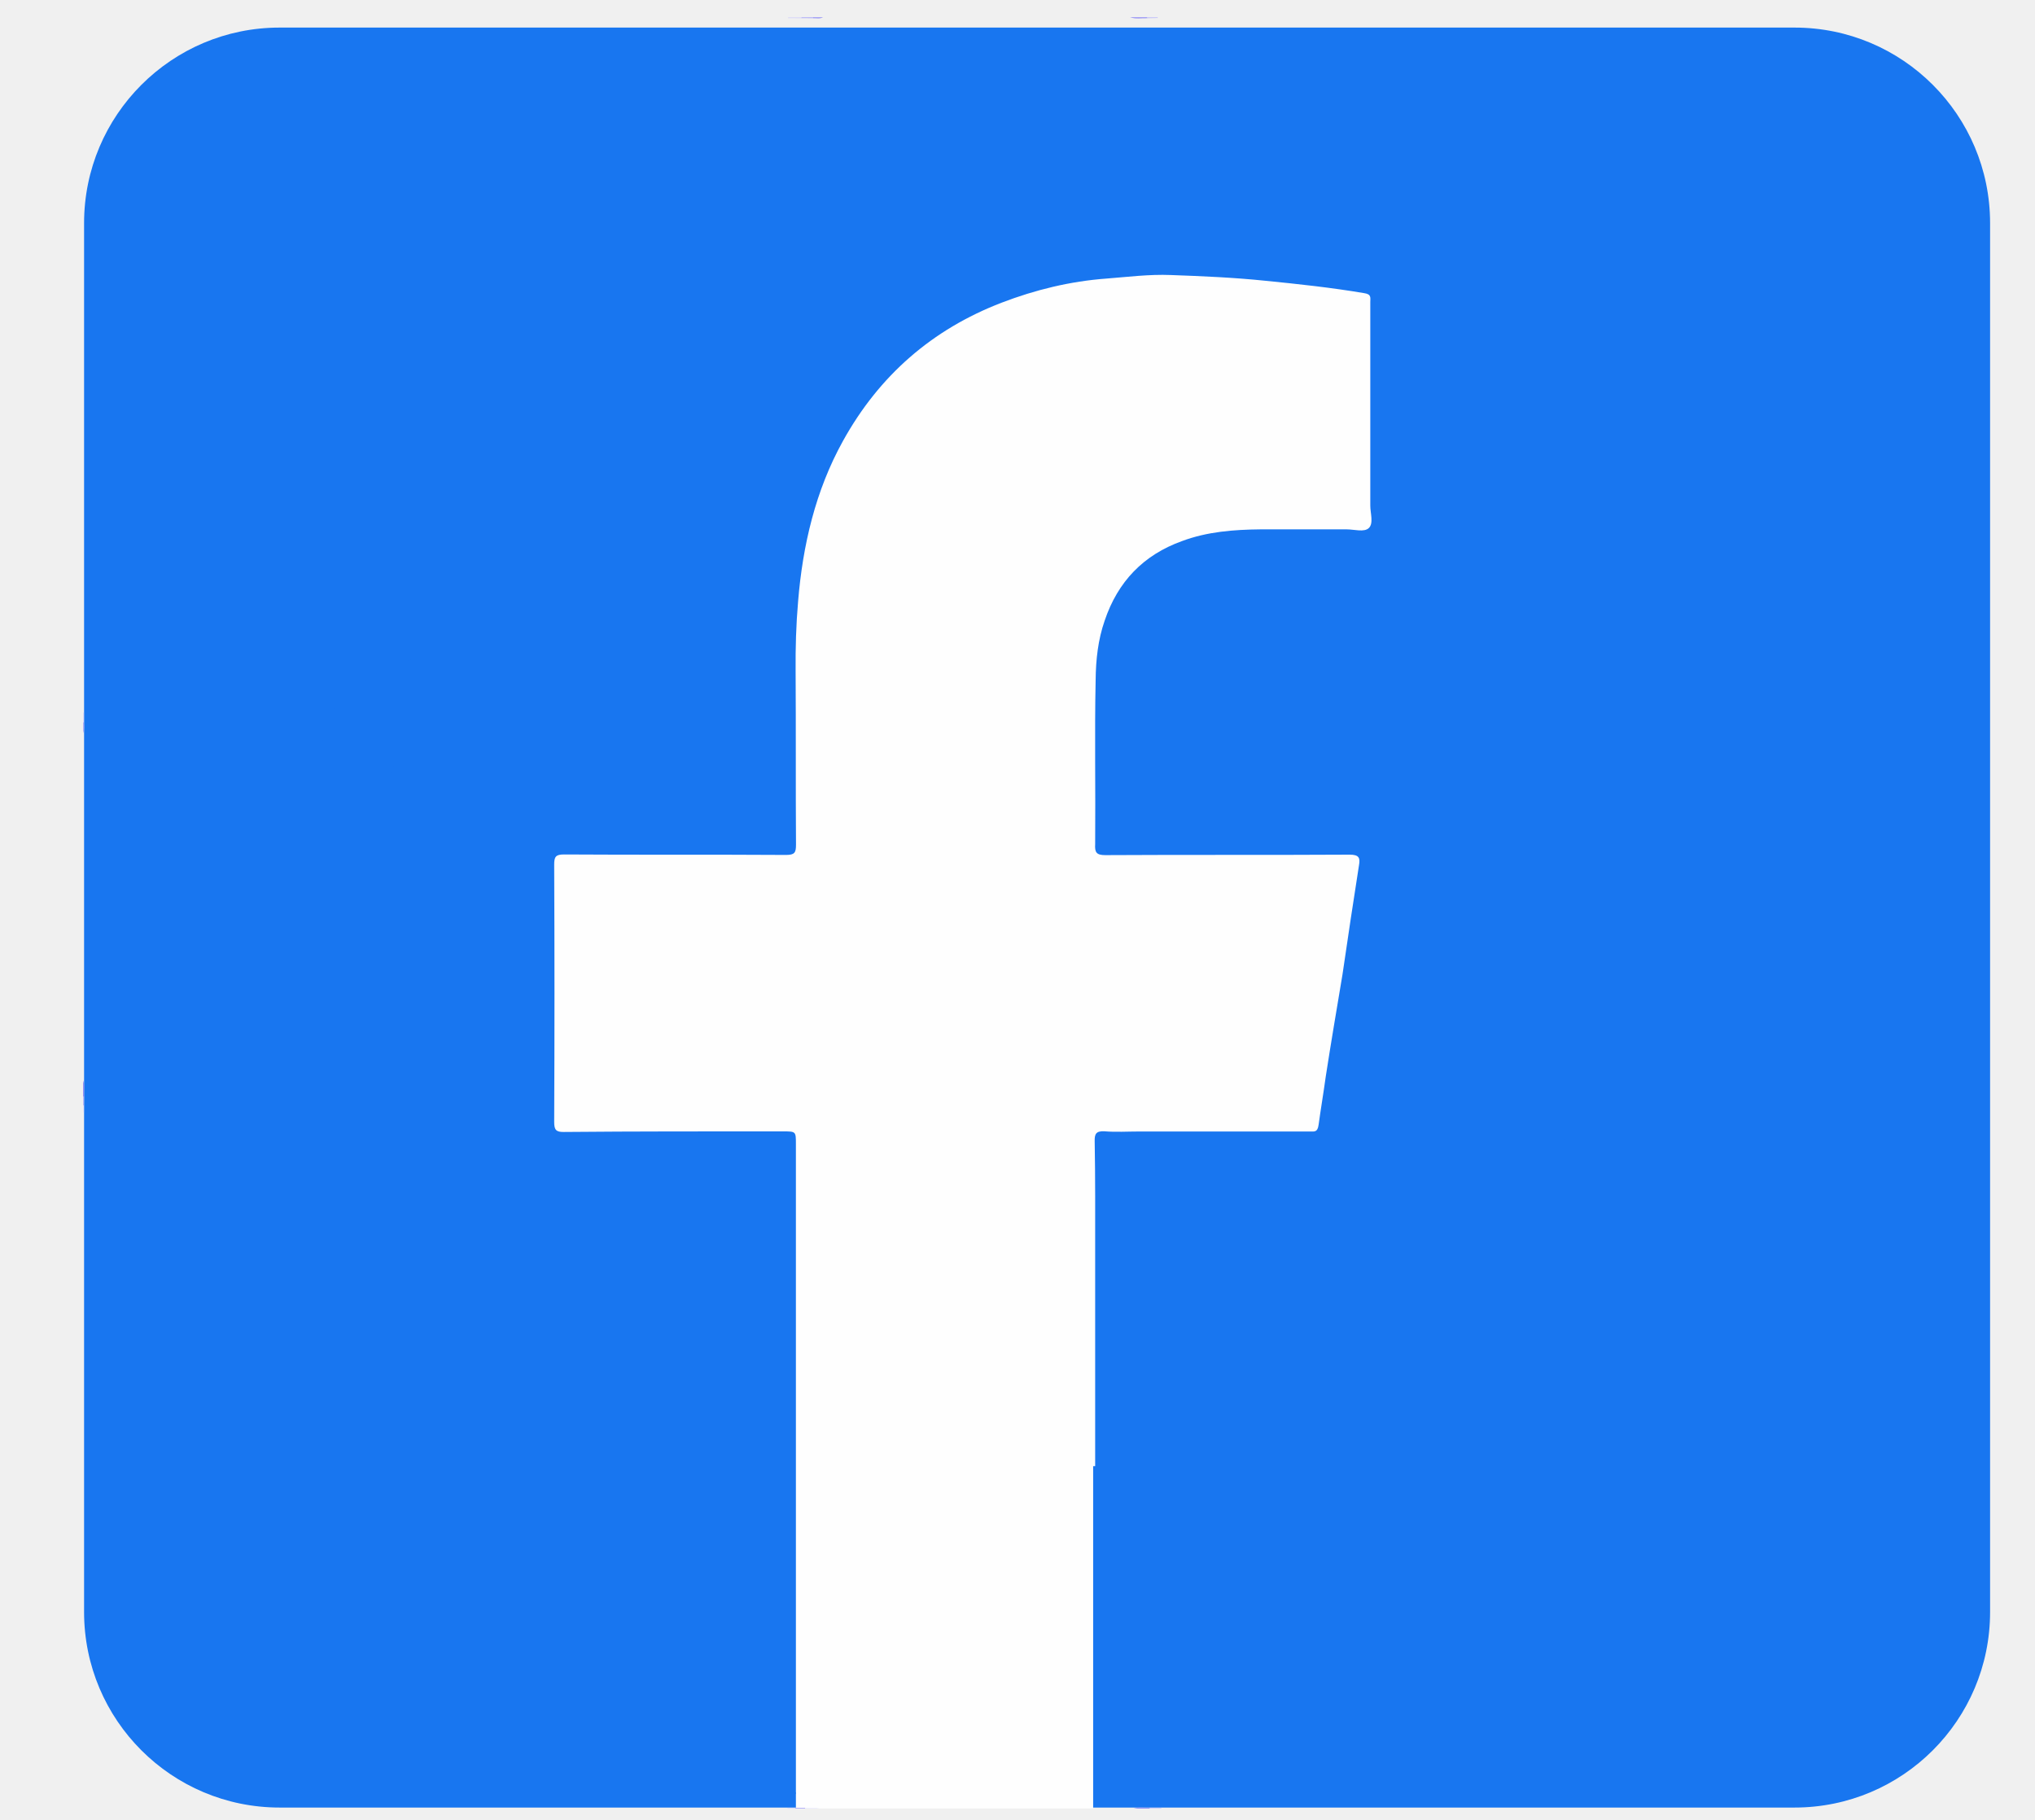
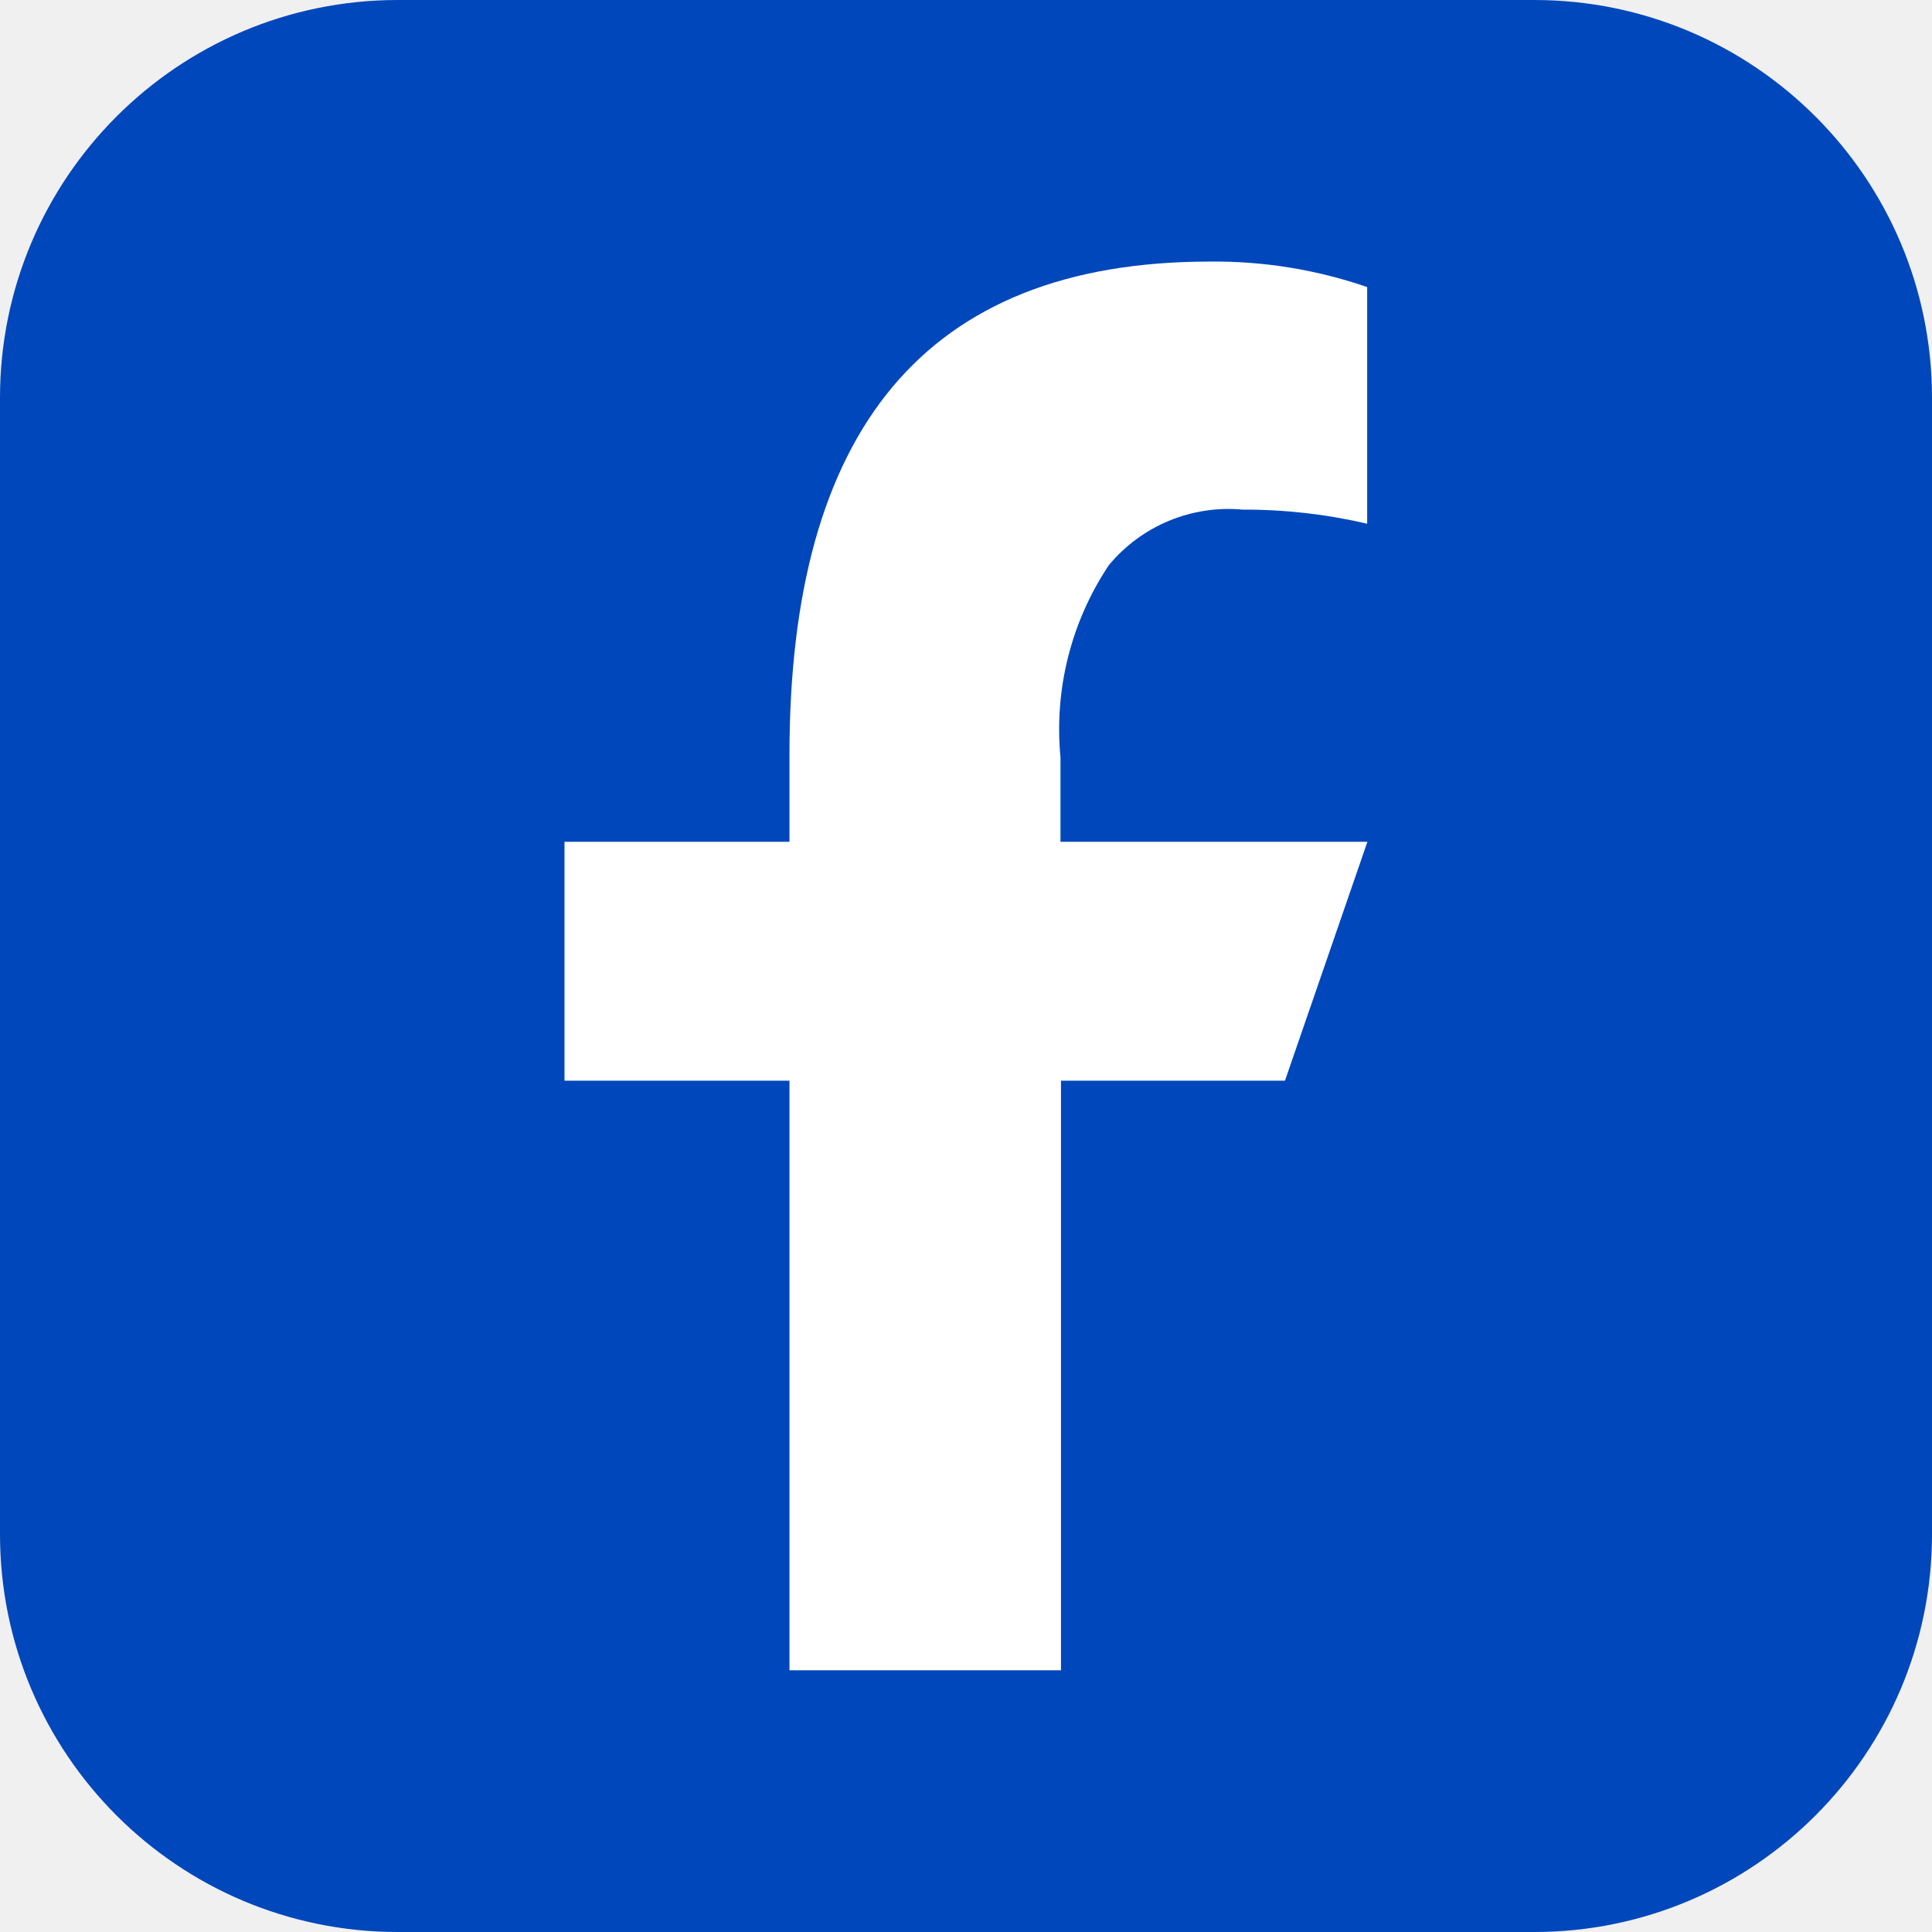
- <svg xmlns="http://www.w3.org/2000/svg" version="1.1" id="Calque_1" x="0px" y="0px" width="21.25px" height="19px" viewBox="0 0 21.25 19" enable-background="new 0 0 21.25 19" xml:space="preserve">
-   <path fill="#1876F0" d="M20.781,16.834c0,1.128-0.914,2.042-2.042,2.042H2.92c-1.128,0-2.042-0.914-2.042-2.042V2.33  c0-1.127,0.914-2.042,2.042-2.042h15.819c1.128,0,2.042,0.914,2.042,2.042V16.834z" />
-   <path fill="#8A86F5" d="M11.979,0.19c-0.06-0.002-0.119,0.01-0.178-0.009c0.059,0,0.117,0,0.176,0  C11.982,0.184,11.984,0.186,11.979,0.19z" />
-   <path fill="#8480F5" d="M0.868,11.282c0.019,0.055,0.006,0.11,0.009,0.169c-0.004,0.005-0.007,0.005-0.009-0.002  C0.868,11.395,0.868,11.337,0.868,11.282z" />
-   <path fill="#9491F6" d="M11.838,18.887c0.057-0.018,0.112-0.007,0.169-0.008c0.003,0.003,0.004,0.005,0.002,0.006  c-0.001,0.001-0.002,0.002-0.004,0.002C11.949,18.887,11.895,18.887,11.838,18.887z" />
-   <path fill="#8986F5" d="M8.407,18.879c0.049,0.001,0.101-0.011,0.15,0.008c-0.05,0-0.1,0-0.149,0  C8.401,18.885,8.401,18.882,8.407,18.879z" />
-   <path fill="#D2D1FA" d="M8.229,0.189C8.23,0.187,8.23,0.184,8.23,0.182c0.047,0,0.094,0,0.14,0c0.006,0.003,0.006,0.006,0,0.008  C8.323,0.189,8.277,0.189,8.229,0.189z" />
-   <path fill="#ABA9F8" d="M8.37,0.189c0-0.002,0-0.005,0-0.008c0.041,0,0.081,0,0.121,0c0.006,0.003,0.006,0.006,0,0.009  C8.451,0.19,8.41,0.189,8.37,0.189z" />
-   <path fill="#CDCBFA" d="M12.005,18.887c0.001-0.003,0.001-0.005,0.002-0.008c0.04,0,0.08,0,0.121,0  c-0.001,0.003-0.001,0.005-0.001,0.008C12.086,18.887,12.046,18.887,12.005,18.887z" />
-   <path fill="#BEBCF9" d="M11.979,0.19c0-0.003,0-0.006-0.002-0.009c0.039,0,0.075,0,0.112,0c0,0.002,0.001,0.005,0.001,0.007  C12.053,0.189,12.016,0.189,11.979,0.19z" />
-   <path fill="#FEFEFE" d="M11.415,18.885v-3.574h0.021c0-0.744,0-1.484,0-2.229c0-0.39,0.002-0.776-0.005-1.164  c-0.002-0.077,0.015-0.108,0.101-0.104c0.122,0.01,0.243,0.002,0.368,0.002c0.593,0,1.184,0,1.78,0c0.045,0,0.078,0.01,0.089-0.069  c0.023-0.168,0.052-0.337,0.075-0.506c0.055-0.356,0.116-0.713,0.175-1.067c0.055-0.382,0.113-0.759,0.172-1.139  c0.014-0.076,0-0.11-0.097-0.11c-0.85,0.005-1.698,0-2.552,0.005c-0.095,0-0.111-0.031-0.106-0.115  c0.005-0.572-0.007-1.144,0.005-1.716c0.002-0.209,0.025-0.419,0.094-0.617c0.137-0.408,0.405-0.687,0.809-0.832  c0.262-0.098,0.538-0.119,0.817-0.122c0.3,0,0.6,0,0.901,0c0.08,0,0.183,0.033,0.232-0.014c0.051-0.05,0.015-0.155,0.015-0.233  c0-0.708,0-1.418,0-2.127c0-0.045,0.014-0.082-0.066-0.093c-0.342-0.058-0.688-0.095-1.03-0.129  c-0.328-0.034-0.656-0.048-0.988-0.06c-0.225-0.009-0.449,0.02-0.67,0.037c-0.38,0.028-0.744,0.117-1.096,0.252  C9.733,3.44,9.18,3.923,8.803,4.604C8.515,5.123,8.382,5.695,8.334,6.28C8.313,6.521,8.306,6.764,8.308,7.007  c0.004,0.603,0,1.208,0.004,1.814c0,0.083-0.014,0.107-0.104,0.107c-0.772-0.005-1.546,0-2.319-0.005  c-0.088,0-0.102,0.026-0.102,0.107c0.004,0.896,0.004,1.792,0,2.687c0,0.081,0.019,0.105,0.1,0.104  c0.763-0.007,1.527-0.006,2.29-0.006c0.134,0,0.134,0,0.134,0.132c0,1.12,0,2.246,0,3.365c0,1.112,0,2.221,0,3.331v0.063  c0,0.002,0,0.004,0,0.007c0.002,0.009,0.002,0.017,0,0.024v0.149C9.345,18.885,10.379,18.885,11.415,18.885z" />
-   <path fill="#A6A4F8" d="M0.876,7.543c0.001,0.038,0.008,0.076-0.008,0.113c0-0.038,0-0.074,0-0.111  C0.87,7.538,0.873,7.537,0.876,7.543z" />
-   <path fill="#8E8BF5" d="M8.491,0.19c0-0.003,0-0.006,0-0.009c0.034,0,0.068,0,0.103,0C8.561,0.198,8.525,0.189,8.491,0.19z" />
-   <path fill="#D8D6FB" d="M0.876,7.543c-0.002,0-0.005,0-0.008,0.002c0-0.034,0-0.069,0-0.104c0.002,0,0.005,0,0.008,0  C0.876,7.475,0.876,7.51,0.876,7.543z" />
-   <path fill="#AFADF8" d="M8.407,18.879c0,0.003,0,0.005,0,0.008c-0.034,0-0.068,0-0.103,0c-0.006-0.002-0.007-0.005,0-0.008  C8.339,18.879,8.373,18.879,8.407,18.879z" />
-   <path fill="#B1AFF8" d="M0.868,11.449c0.002,0.001,0.005,0.001,0.009,0.002c-0.001,0.031-0.001,0.063-0.001,0.092  c-0.003,0.007-0.006,0.007-0.008,0C0.868,11.512,0.868,11.48,0.868,11.449z" />
-   <path fill="#DDDCFB" d="M8.305,18.879c0,0.003,0,0.005,0,0.008c-0.028,0-0.056,0-0.083,0c0-0.003,0-0.005,0-0.008  C8.249,18.879,8.277,18.879,8.305,18.879z" />
-   <path fill="#E0DFFC" d="M0.868,11.543c0.002,0,0.005,0.001,0.008,0c0,0.023,0,0.05,0,0.074l-0.003,0.001l-0.004-0.001  C0.868,11.592,0.868,11.566,0.868,11.543z" />
-   <path fill="#1876F0" d="M3.955,8.856C3.844,8.75,3.75,8.644,3.665,8.532C3.546,8.374,3.446,8.207,3.396,8.014  C3.314,7.701,3.403,7.442,3.642,7.23C3.84,7.054,4.079,6.956,4.328,6.877c0.064-0.021,0.13-0.037,0.208-0.059  C4.226,7.47,4.035,8.14,3.955,8.856z" />
-   <path fill="#1876F0" d="M16.427,10.131c0.099,0.1,0.181,0.197,0.253,0.303c0.121,0.17,0.219,0.351,0.25,0.56  c0.033,0.233-0.031,0.437-0.188,0.608c-0.173,0.189-0.396,0.299-0.63,0.385c-0.055,0.021-0.107,0.041-0.176,0.055  C16.198,11.428,16.363,10.799,16.427,10.131z" />
-   <path fill="#1876F0" d="M-17.977-6.542c9.209,0,16.674,7.464,16.674,16.672c0,9.207-7.465,16.672-16.674,16.672  c-9.206,0-16.67-7.465-16.67-16.672S-27.182-6.542-17.977-6.542z" />
-   <path fill="#1876F0" d="M66.542,38.975c0,2.209-1.791,4-4,4H47.875c-2.209,0-4-1.791-4-4V25.417c0-2.209,1.791-4,4-4h14.667  c2.209,0,4,1.791,4,4V38.975z" />
+ <svg xmlns="http://www.w3.org/2000/svg" width="23.126" height="23.126" viewBox="0 0 23.126 23.126">
+   <defs>
+     <style>.cls-1{fill:#0047bb;}.cls-2{fill:#fff;}</style>
+   </defs>
+   <g id="Calque_2" data-name="Calque 2">
+     <g id="Calque_1-2" data-name="Calque 1">
+       <rect class="cls-1" width="23.126" height="23.126" rx="4.762" />
+       <path class="cls-2" d="M12.7,12.936v7.057H9.45V12.936H6.757v-2.86H9.45V9.031c0-3.867,1.613-5.9,5.031-5.9a5.6,5.6,0,0,1,1.884.305V6.269A6.455,6.455,0,0,0,14.873,6.1a1.859,1.859,0,0,0-1.6.665,3.535,3.535,0,0,0-.579,2.3v1.011h3.674l-.987,2.86Z" />
+     </g>
+   </g>
</svg>
